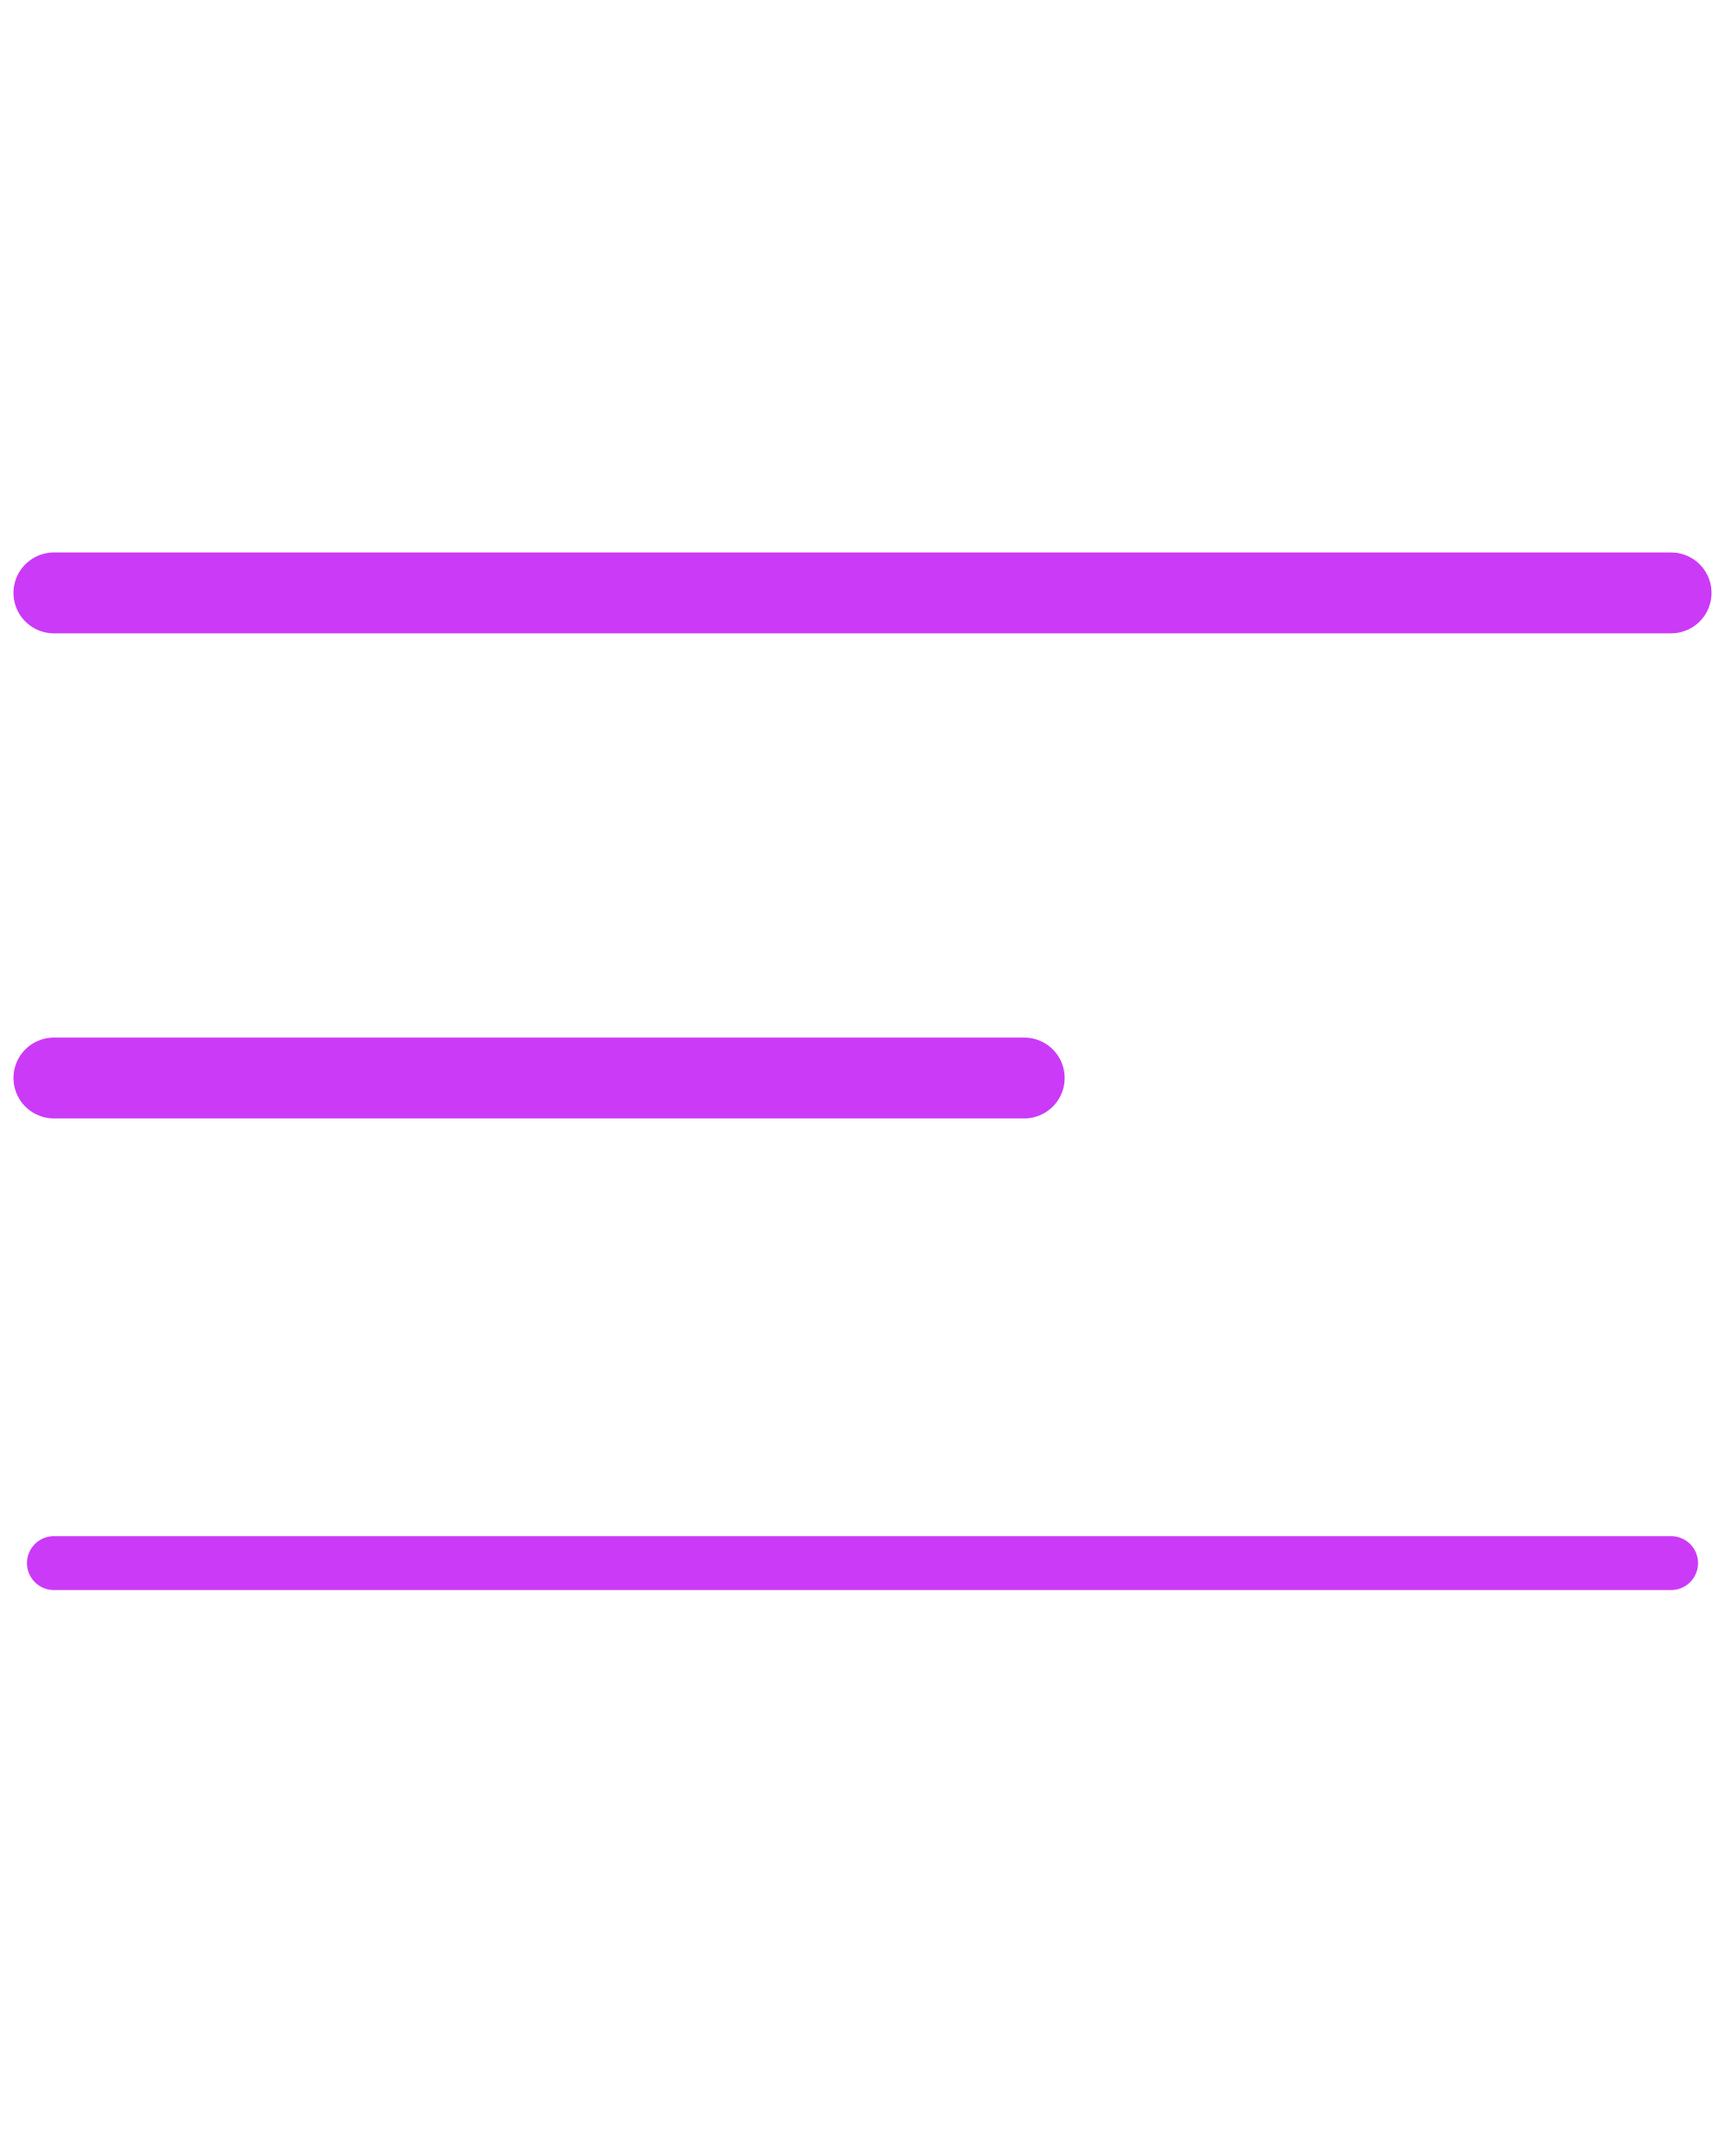
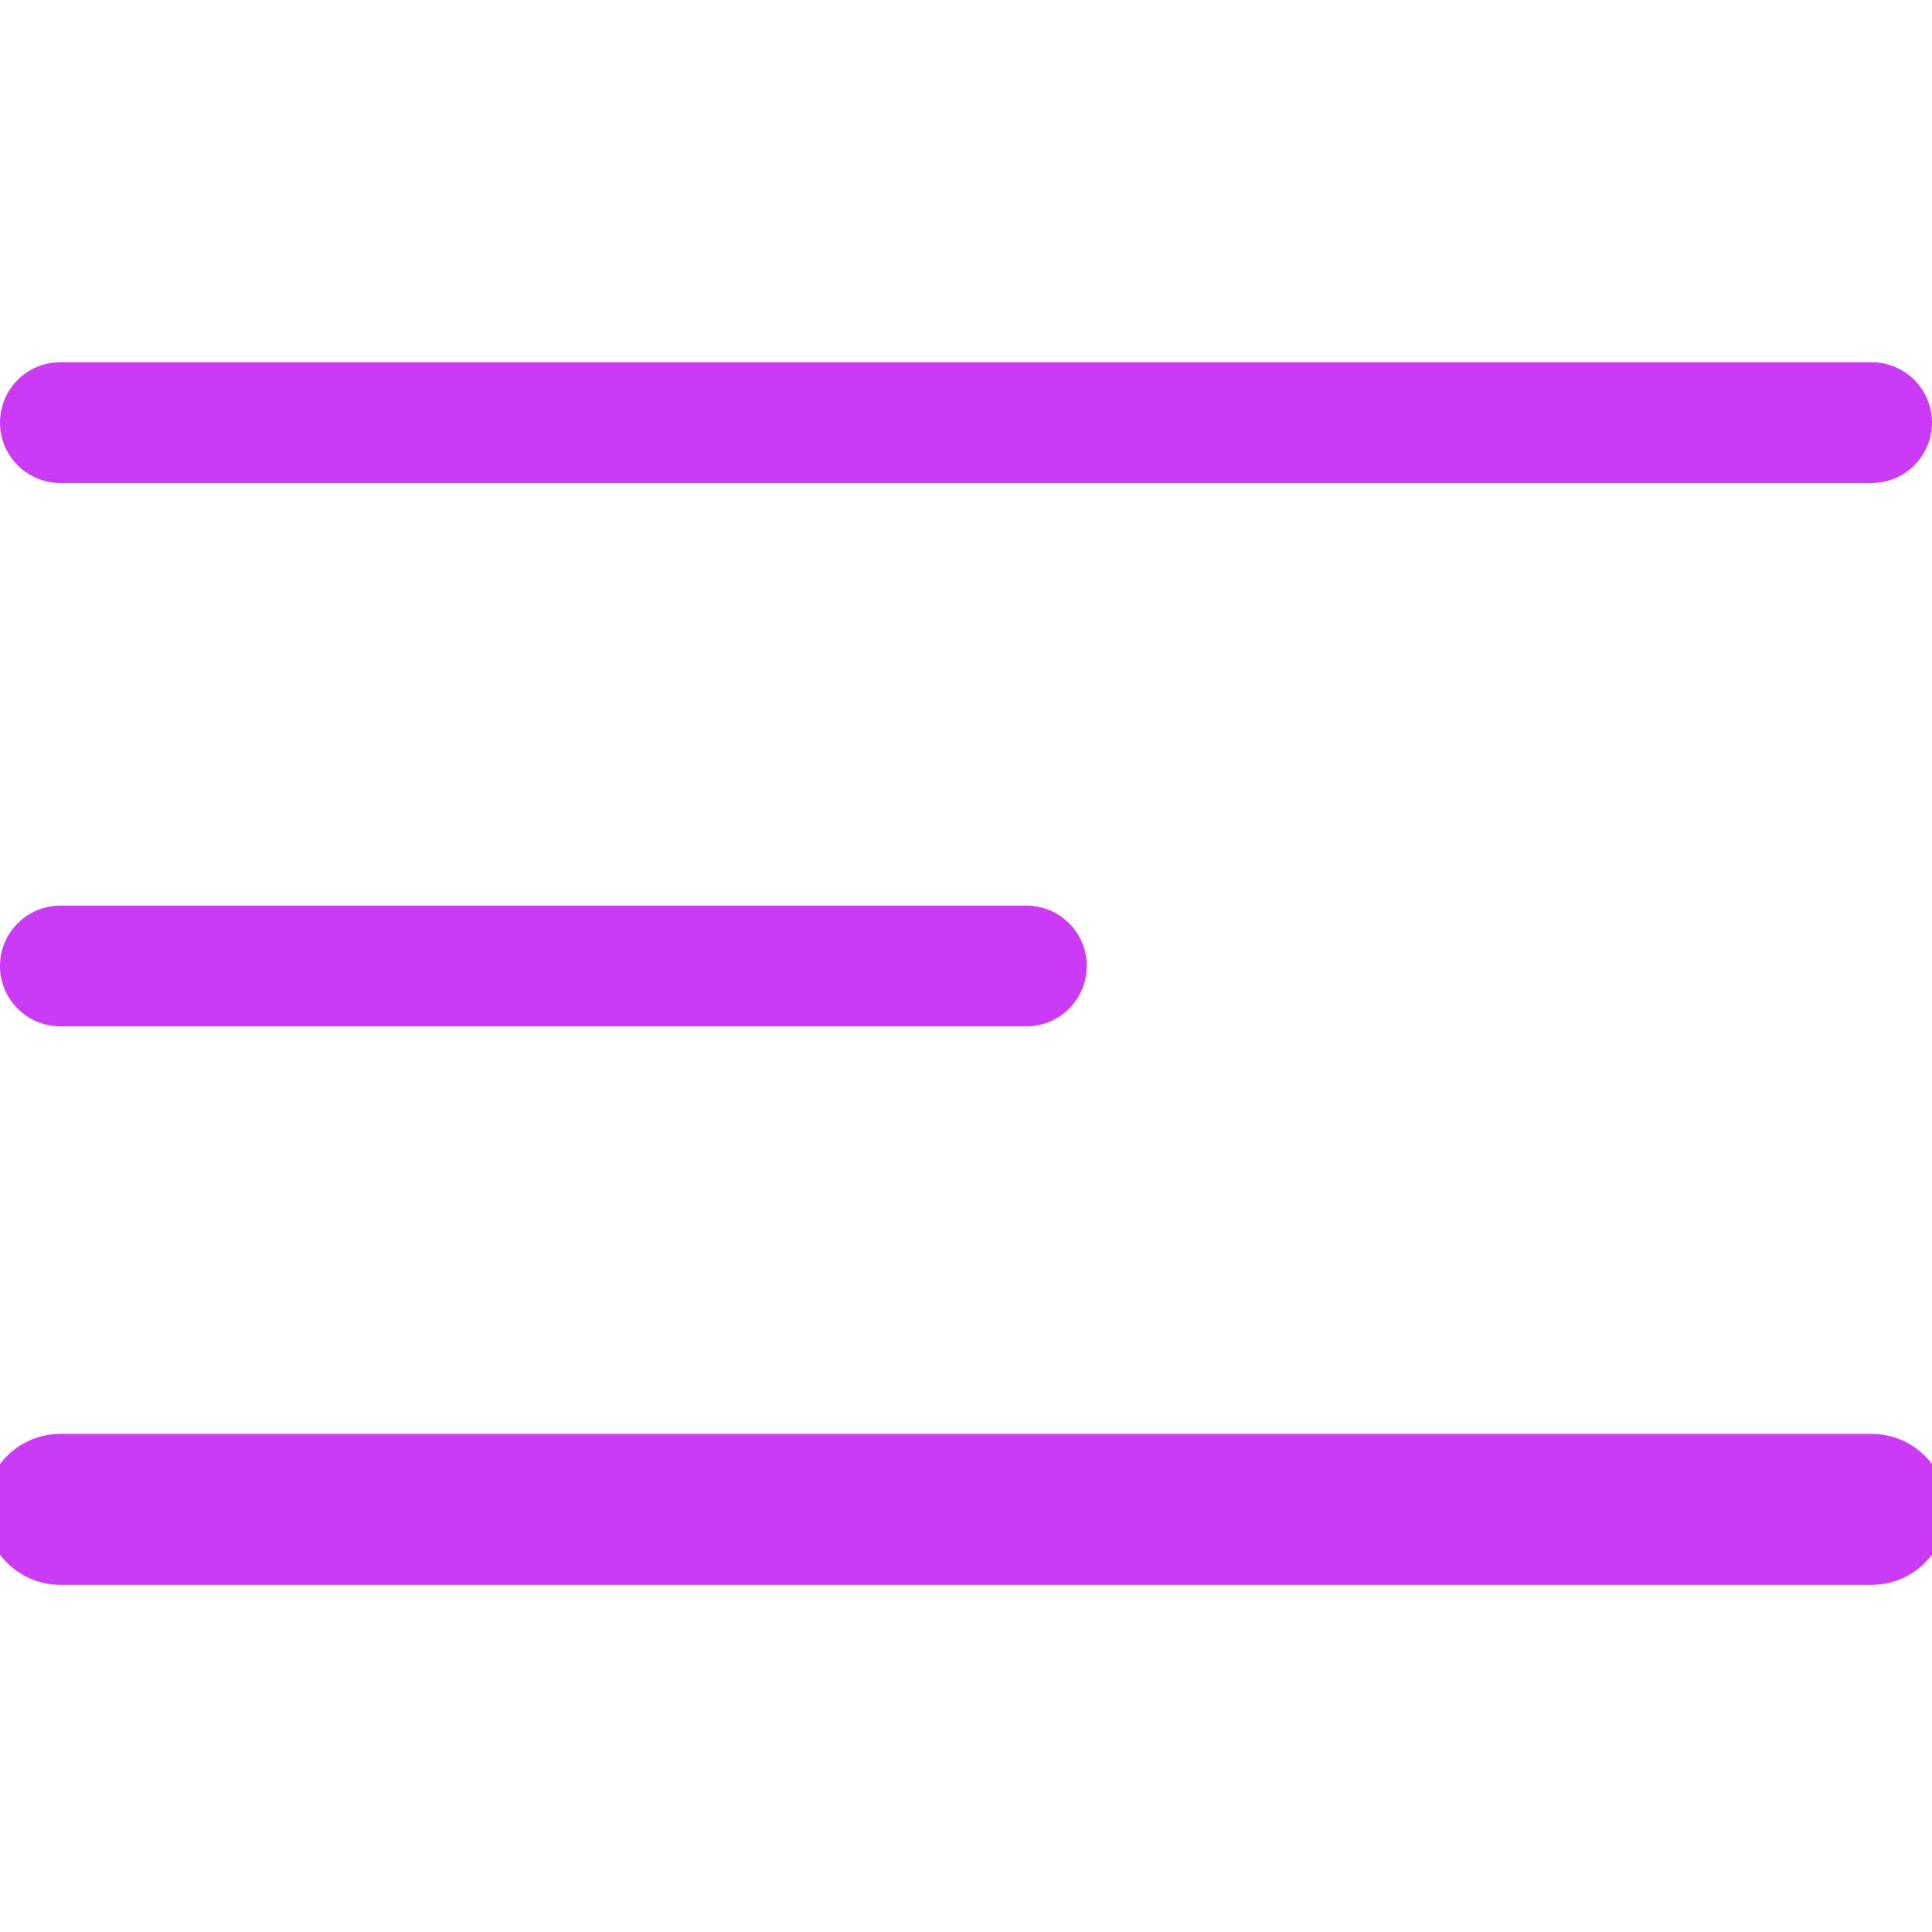
- <svg xmlns="http://www.w3.org/2000/svg" viewBox="0 0 64 64" aria-labelledby="title" aria-describedby="desc" role="img" width="20px" height="25px">
-   <path data-name="layer2" fill="none" stroke="#cb3af7" stroke-miterlimit="10" stroke-width="3" d="M2 14h60M2 32h36" stroke-linejoin="round" stroke-linecap="round" />
-   <path data-name="layer1" fill="none" stroke="#cb3af7" stroke-miterlimit="10" stroke-width="2" d="M2 50h60" stroke-linejoin="round" stroke-linecap="round" />
+ <svg xmlns="http://www.w3.org/2000/svg" viewBox="0 0 64 64" aria-labelledby="title" aria-describedby="desc" role="img">
+   <path data-name="layer2" fill="none" stroke="#cb3af7" stroke-miterlimit="10" stroke-width="4" d="M2 14h60M2 32h32" stroke-linejoin="round" stroke-linecap="round" />
+   <path data-name="layer1" fill="none" stroke="#cb3af7" stroke-miterlimit="10" stroke-width="5" d="M2 50h60" stroke-linejoin="round" stroke-linecap="round" />
</svg>
